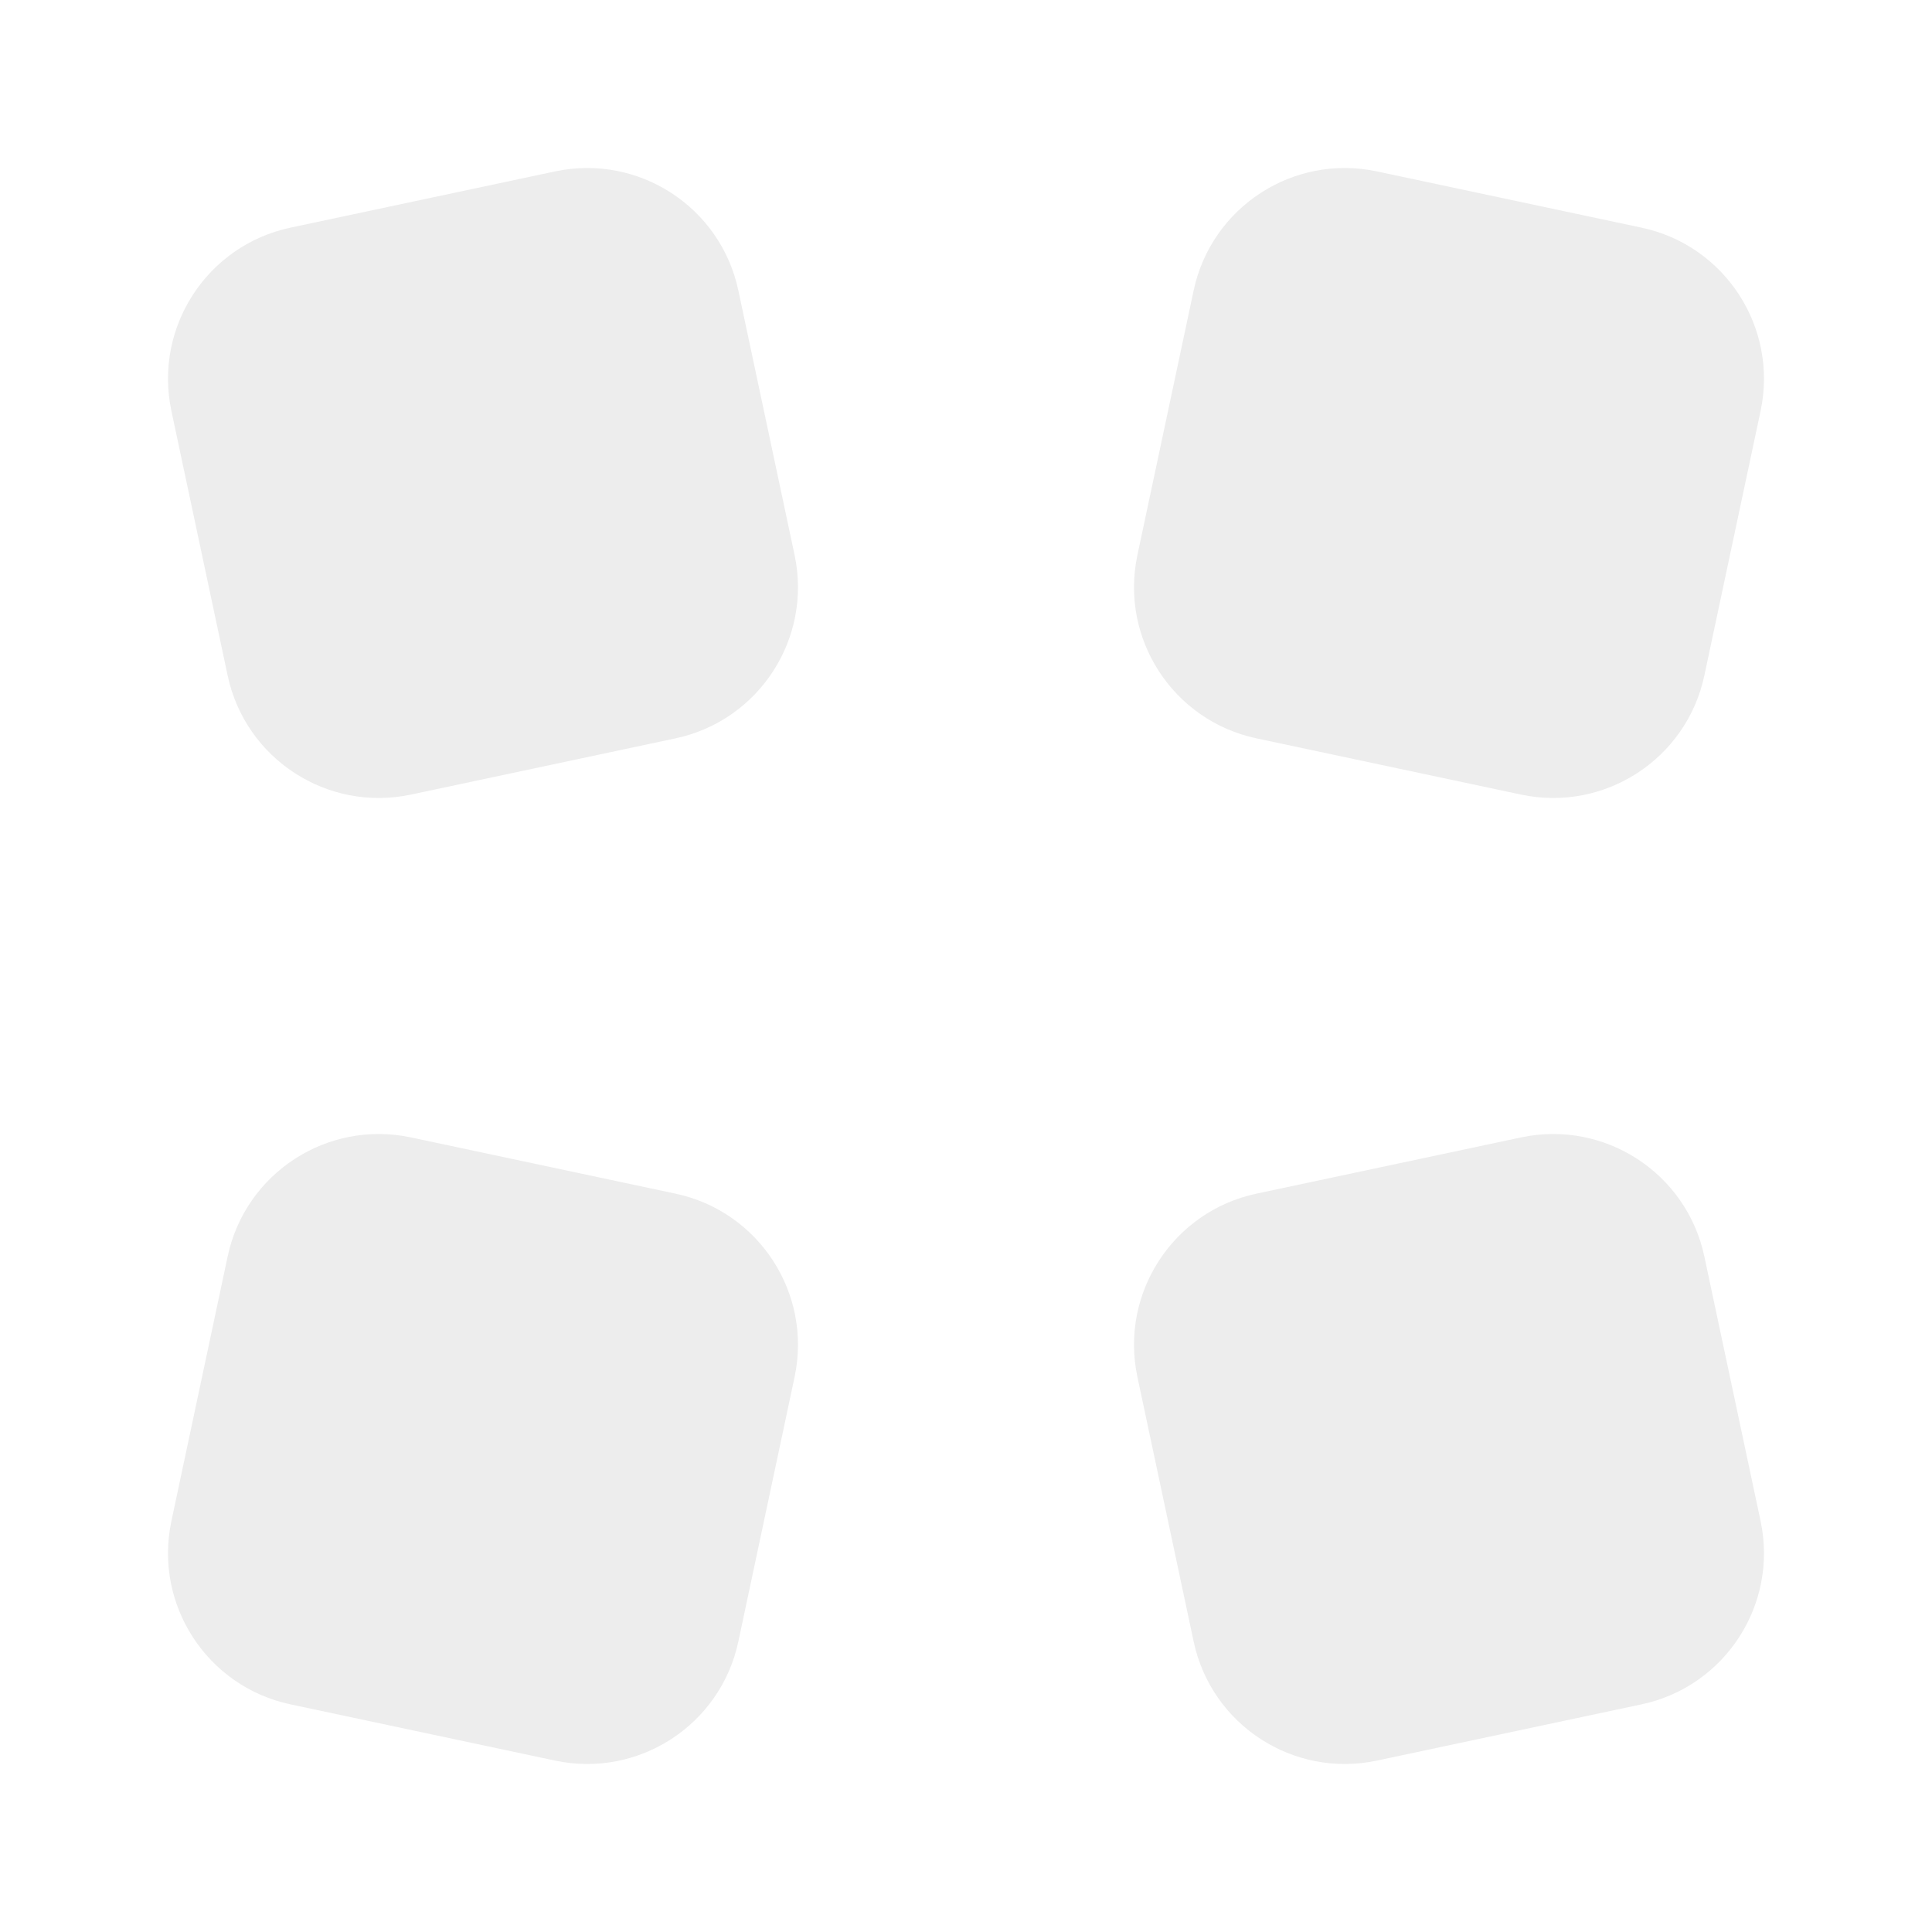
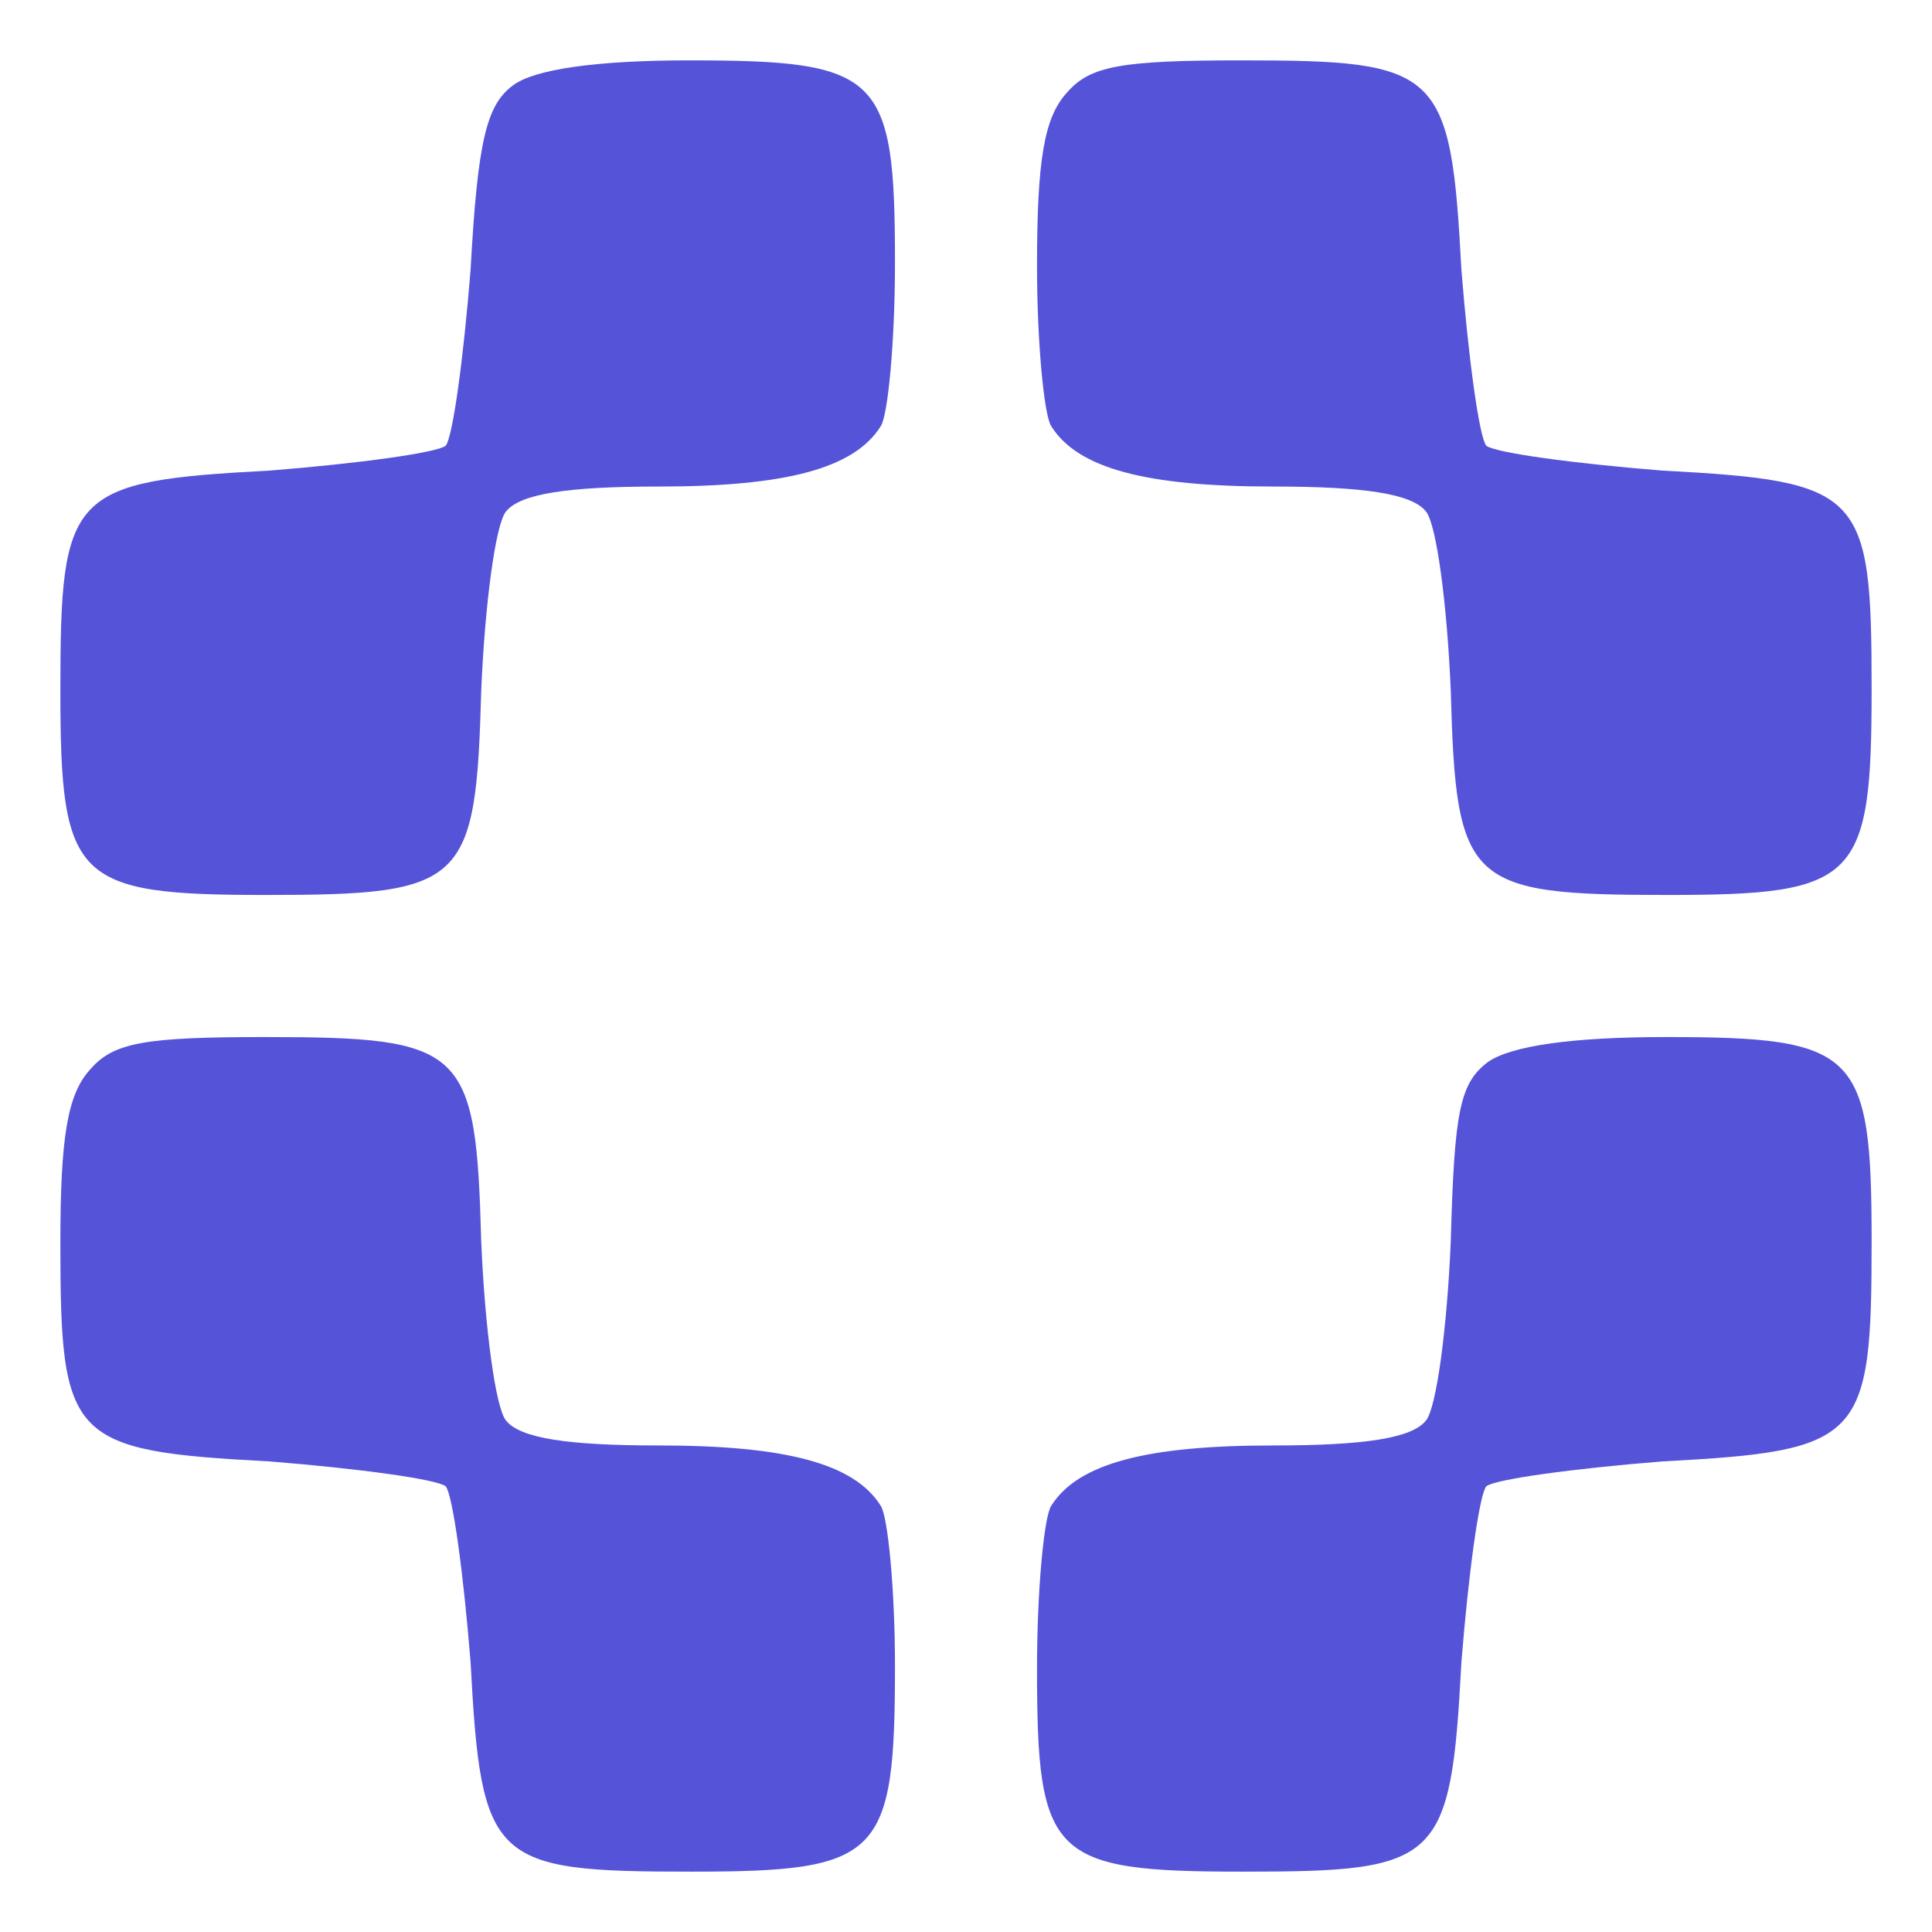
- <svg xmlns="http://www.w3.org/2000/svg" width="32" height="32" viewBox="0 0 100 100">
-   <rect x="10" y="10" width="30" height="30" rx="8" fill="#ededed" transform="rotate(-12 25 25)" />
-   <rect x="60" y="10" width="30" height="30" rx="8" fill="#ededed" transform="rotate(12 75 25)" />
-   <rect x="10" y="60" width="30" height="30" rx="8" fill="#ededed" transform="rotate(12 25 75)" />
-   <rect x="60" y="60" width="30" height="30" rx="8" fill="#ededed" transform="rotate(-12 75 75)" />
+ <svg xmlns="http://www.w3.org/2000/svg" width="32" height="32" viewBox="45 45 160 160" fill="none">
+   <path d="M87.5 52.058C85.294 53.675 84.559 56.617 83.971 67.352C83.383 74.705 82.5 81.176 81.912 81.911C81.177 82.499 74.706 83.382 67.353 83.97C50.735 84.852 50 85.734 50 102.205C50 117.941 51.176 119.117 67.059 119.117C83.53 119.117 84.412 118.235 84.853 102.205C85.147 95.146 86.03 88.382 86.912 87.352C88.089 85.882 92.059 85.293 99.559 85.293C110.001 85.293 115.736 83.823 117.942 80.293C118.53 79.411 119.118 73.382 119.118 66.764C119.118 51.175 117.942 49.999 102.059 49.999C94.412 49.999 89.265 50.734 87.5 52.058Z" fill="#5554D9" />
+   <path d="M133.381 52.646C131.469 54.705 130.881 58.234 130.881 67.058C130.881 73.382 131.469 79.411 132.057 80.293C134.263 83.823 139.999 85.293 150.44 85.293C157.94 85.293 161.911 85.882 163.087 87.352C163.969 88.382 164.852 95.146 165.146 102.205C165.587 118.235 166.469 119.117 183.087 119.117C198.823 119.117 199.999 117.941 199.999 102.058C199.999 85.734 199.264 84.852 182.646 83.97C175.293 83.382 168.822 82.499 168.087 81.911C167.499 81.176 166.616 74.705 166.028 67.352C165.146 50.734 164.264 49.999 147.793 49.999C137.94 49.999 135.293 50.44 133.381 52.646Z" fill="#5554D9" />
+   <path d="M52.5 133.531C50.588 135.59 50 139.119 50 147.943C50 164.266 50.735 165.149 67.353 166.031C74.706 166.619 81.177 167.502 81.912 168.09C82.5 168.825 83.383 175.296 83.971 182.649C84.853 199.267 85.736 200.002 102.206 200.002C117.942 200.002 119.118 198.825 119.118 182.943C119.118 176.619 118.53 170.59 117.942 169.708C115.736 166.178 110.001 164.707 99.559 164.707C92.059 164.707 88.089 164.119 86.912 162.649C86.03 161.619 85.147 154.854 84.853 147.796C84.412 131.766 83.53 130.884 66.912 130.884C57.059 130.884 54.412 131.325 52.5 133.531Z" fill="#5554D9" />
+   <path d="M168.234 132.942C165.881 134.707 165.44 137.06 165.146 147.796C164.852 154.854 163.969 161.619 163.087 162.649C161.911 164.119 157.94 164.707 150.44 164.707C139.999 164.707 134.263 166.178 132.057 169.708C131.469 170.59 130.881 176.619 130.881 183.237C130.881 198.825 132.057 200.002 147.94 200.002C164.264 200.002 165.146 199.267 166.028 182.649C166.616 175.296 167.499 168.825 168.087 168.09C168.822 167.502 175.293 166.619 182.646 166.031C199.264 165.149 199.999 164.266 199.999 147.796C199.999 132.06 198.823 130.884 182.94 130.884C175.146 130.884 170.146 131.619 168.234 132.942Z" fill="#5554D9" />
</svg>
